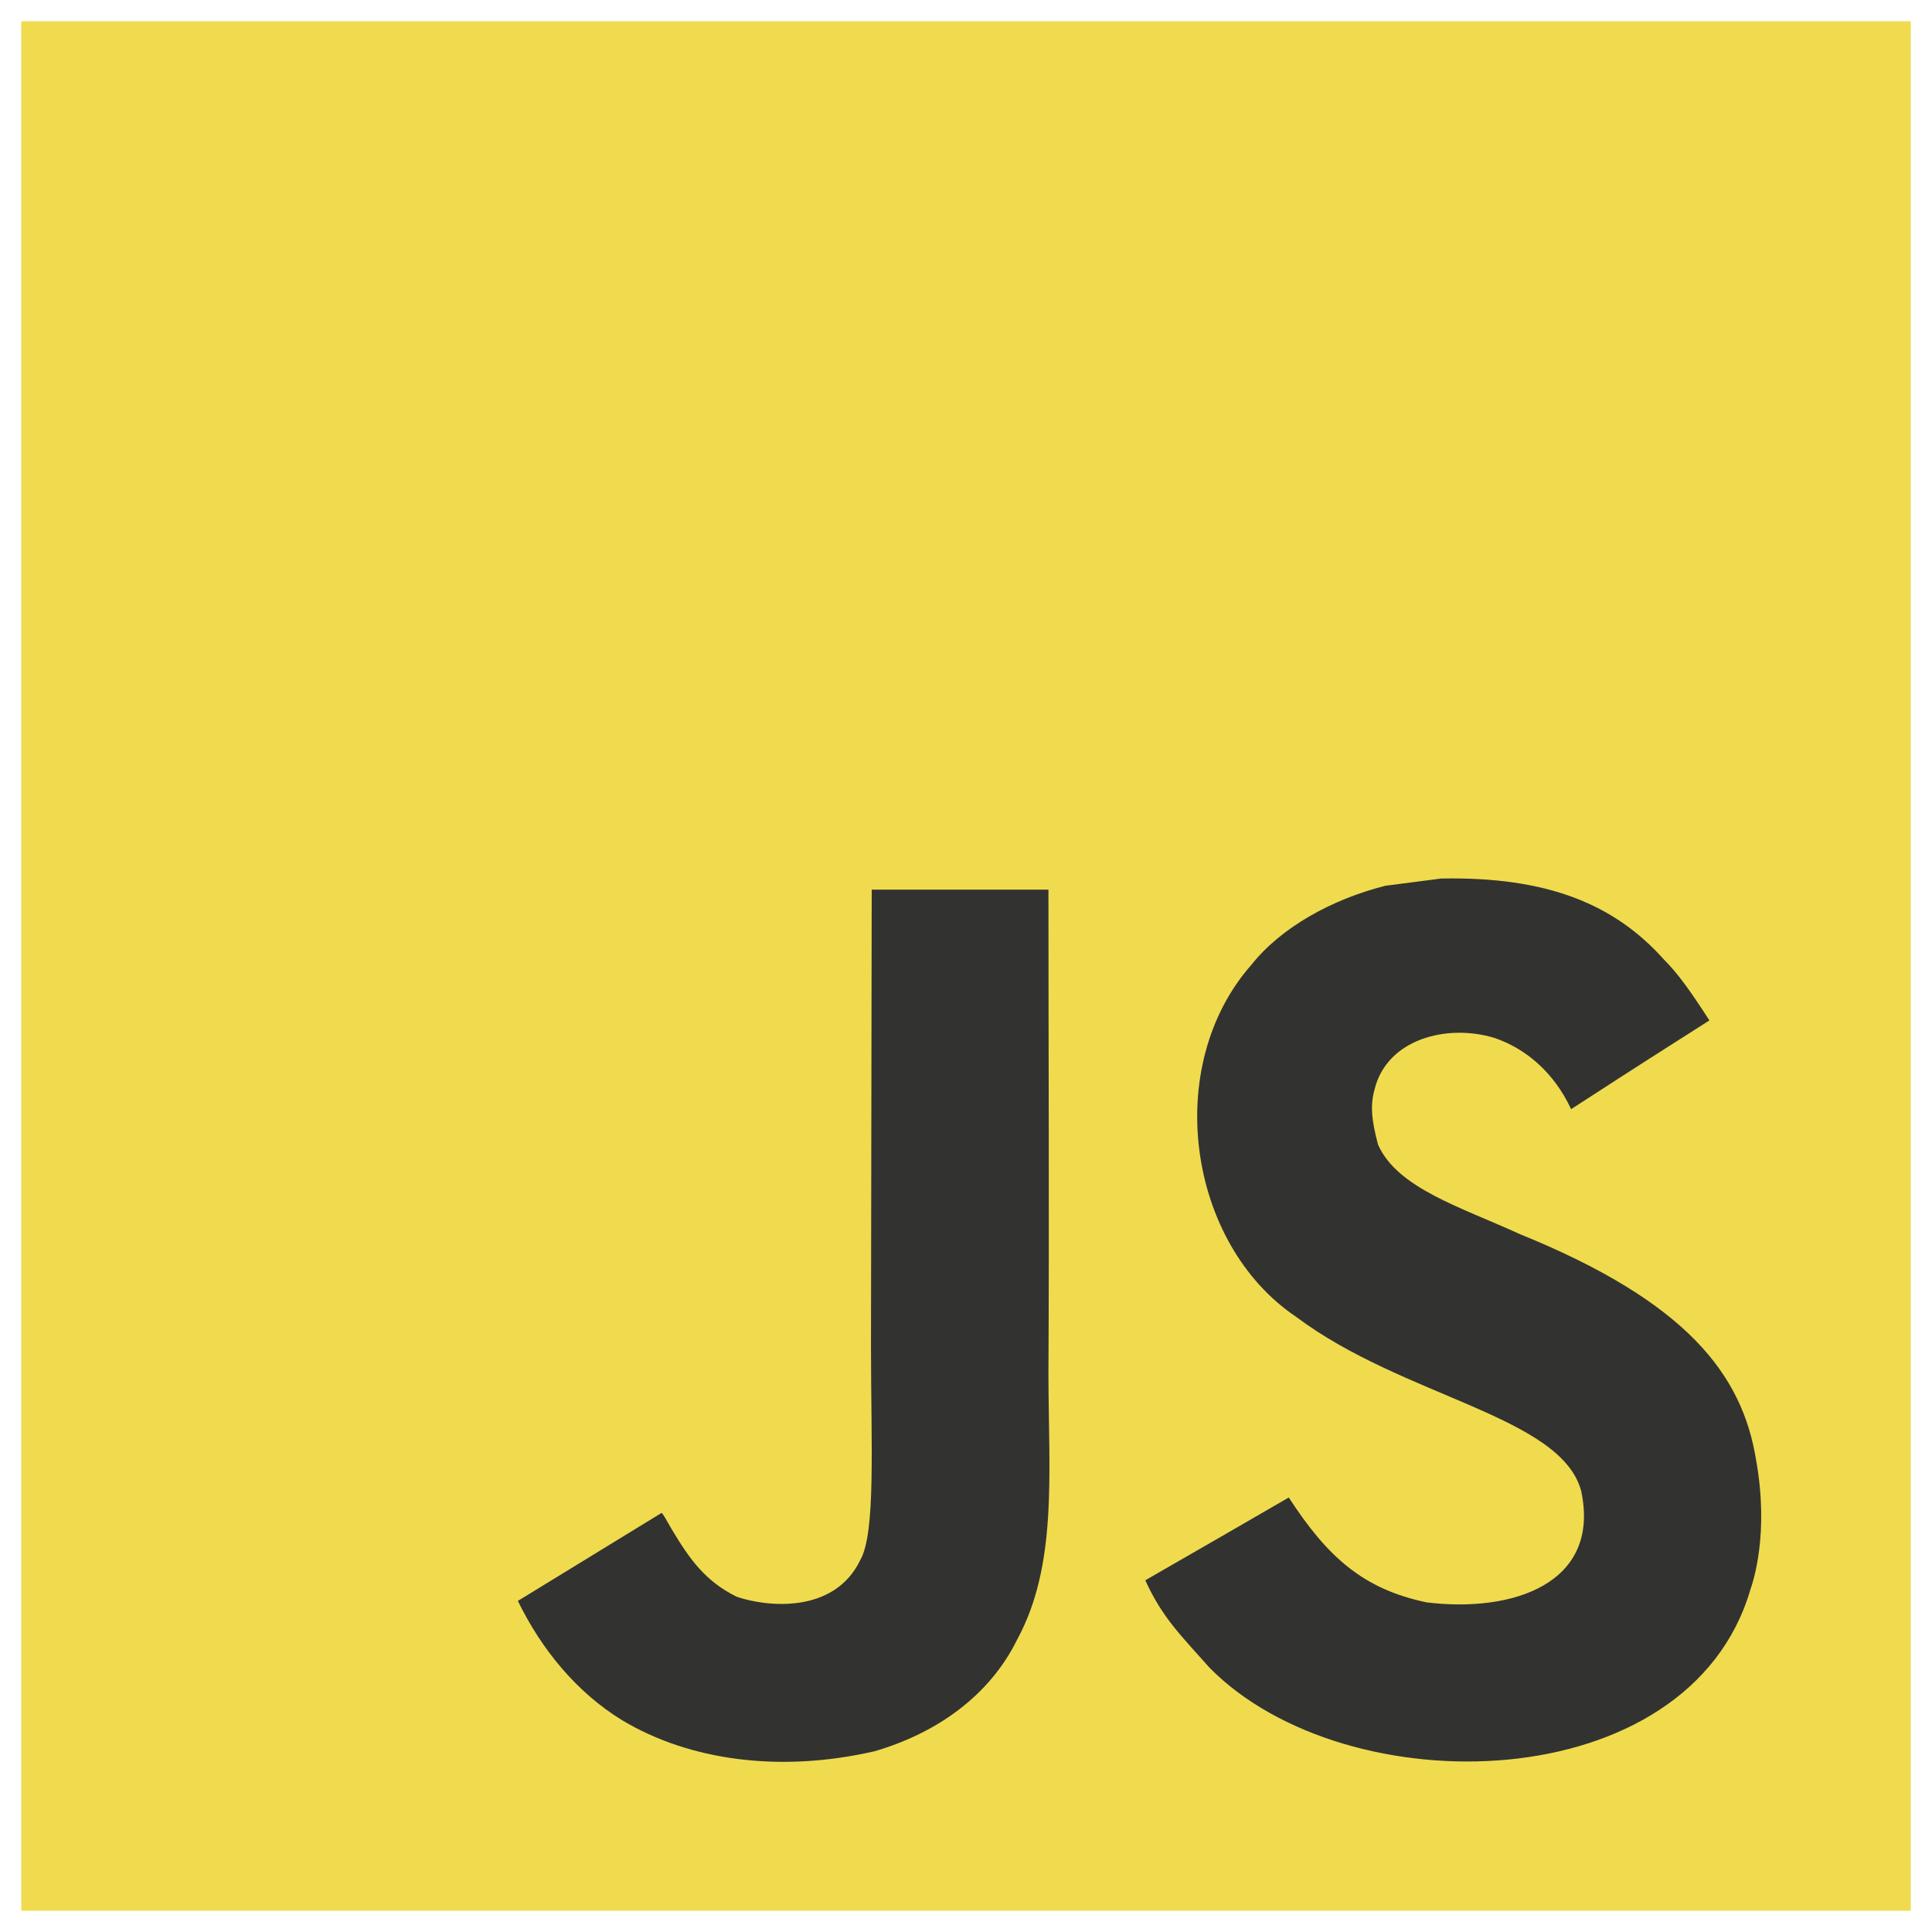
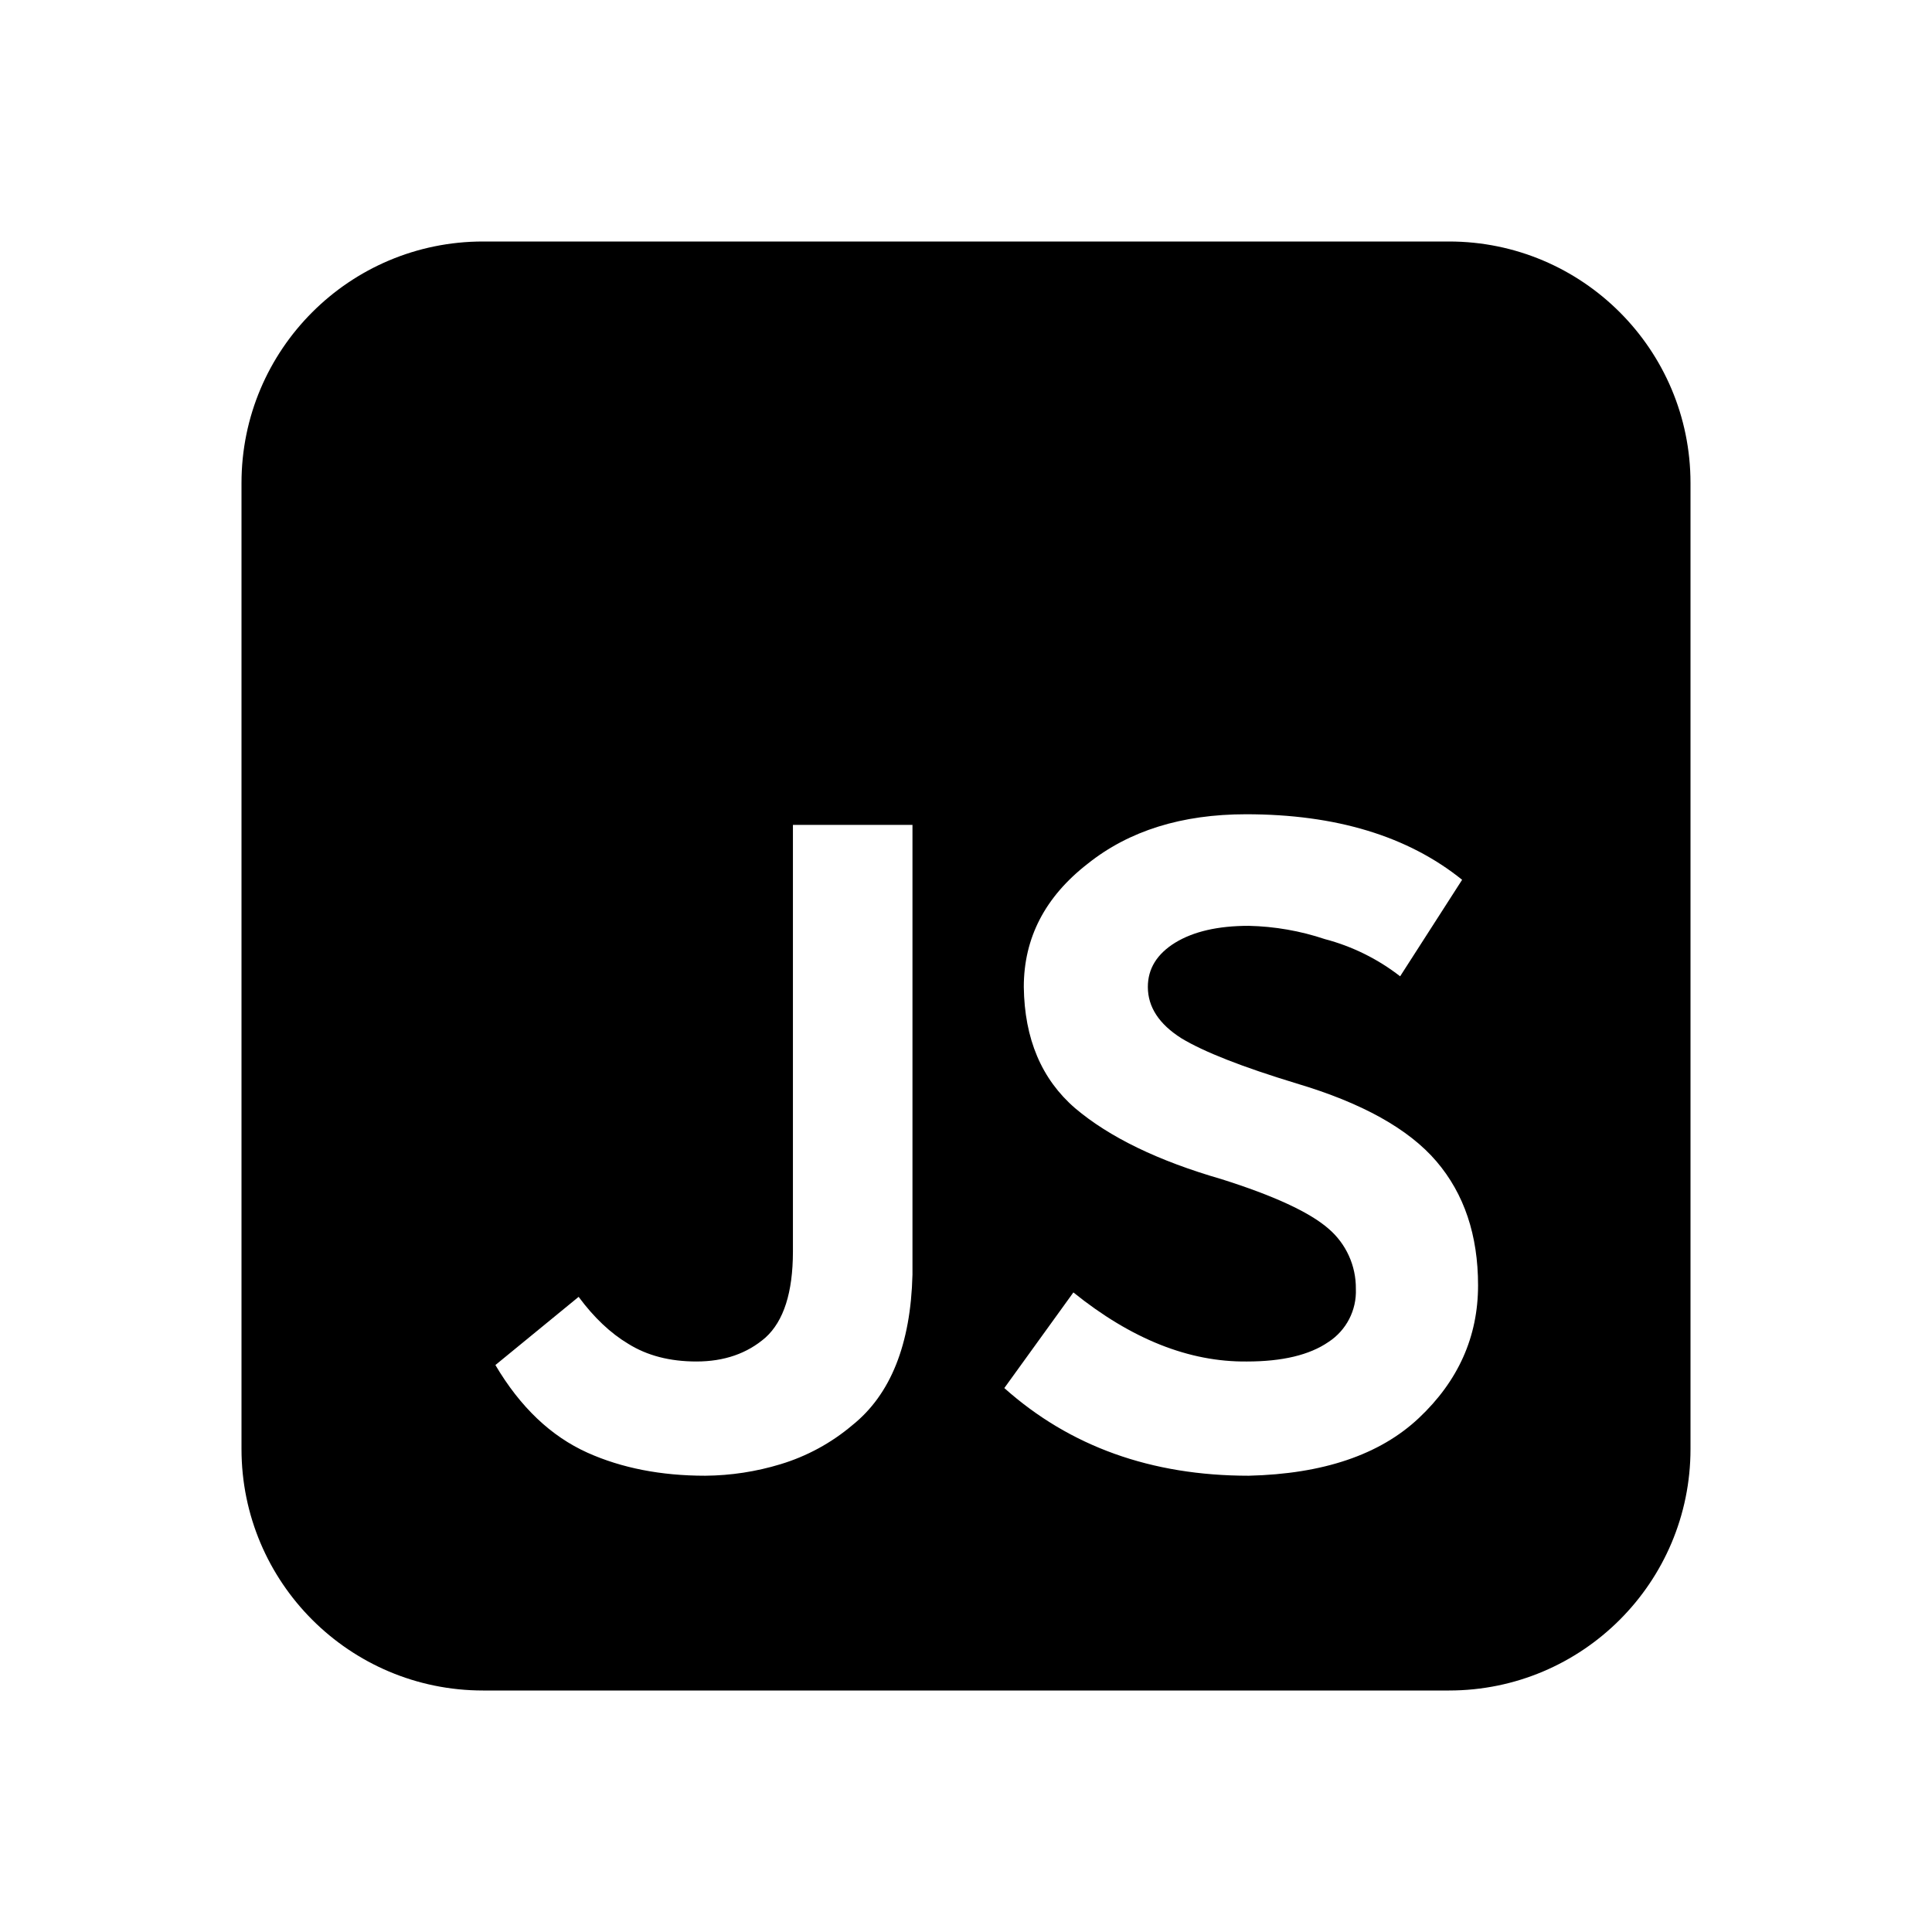
- <svg xmlns="http://www.w3.org/2000/svg" width="2em" height="2em" viewBox="0 0 128 128">
-   <path fill="#f0db4f" d="M1.408 1.408h125.184v125.185H1.408z" />
-   <path fill="#323330" d="M116.347 96.736c-.917-5.711-4.641-10.508-15.672-14.981c-3.832-1.761-8.104-3.022-9.377-5.926c-.452-1.69-.512-2.642-.226-3.665c.821-3.32 4.784-4.355 7.925-3.403c2.023.678 3.938 2.237 5.093 4.724c5.402-3.498 5.391-3.475 9.163-5.879c-1.381-2.141-2.118-3.129-3.022-4.045c-3.249-3.629-7.676-5.498-14.756-5.355l-3.688.477c-3.534.893-6.902 2.748-8.877 5.235c-5.926 6.724-4.236 18.492 2.975 23.335c7.104 5.332 17.54 6.545 18.873 11.531c1.297 6.104-4.486 8.08-10.234 7.378c-4.236-.881-6.592-3.034-9.139-6.949c-4.688 2.713-4.688 2.713-9.508 5.485c1.143 2.499 2.344 3.63 4.26 5.795c9.068 9.198 31.76 8.746 35.83-5.176c.165-.478 1.261-3.666.38-8.581M69.462 58.943H57.753l-.048 30.272c0 6.438.333 12.34-.714 14.149c-1.713 3.558-6.152 3.117-8.175 2.427c-2.059-1.012-3.106-2.451-4.319-4.485c-.333-.584-.583-1.036-.667-1.071l-9.52 5.83c1.583 3.249 3.915 6.069 6.902 7.901c4.462 2.678 10.459 3.499 16.731 2.059c4.082-1.189 7.604-3.652 9.448-7.401c2.666-4.915 2.094-10.864 2.07-17.444c.06-10.735.001-21.468.001-32.237" />
+ <svg xmlns="http://www.w3.org/2000/svg" width="2em" height="2em" viewBox="0 0 24 24">
+   <path fill="currentColor" d="M6 3a3 3 0 0 0-3 3v12a3 3 0 0 0 3 3h12a3 3 0 0 0 3-3V6a3 3 0 0 0-3-3zm7.334 13.055q1.08.87 2.156.858q.66 0 1.012-.242a.75.75 0 0 0 .341-.66a.97.97 0 0 0-.34-.748q-.352-.307-1.332-.616q-1.177-.34-1.815-.88q-.626-.54-.638-1.507q0-.913.792-1.529q.77-.616 1.97-.616q1.672 0 2.683.814l-.77 1.199a2.6 2.6 0 0 0-.935-.462a3.2 3.2 0 0 0-.946-.165q-.57 0-.913.209q-.34.21-.34.55q0 .374.417.638q.42.254 1.43.561q1.221.363 1.738.968t.517 1.54q0 .957-.737 1.65q-.726.682-2.112.715q-1.815 0-3.036-1.089zm-5.53.638q.352.22.847.22q.517 0 .858-.297q.34-.308.341-1.067v-5.302h1.485v5.588q-.033 1.298-.748 1.87a2.5 2.5 0 0 1-.891.484a3.3 3.3 0 0 1-.935.143q-.825 0-1.463-.286q-.682-.307-1.144-1.089l1.034-.847q.285.385.616.583" />
</svg>
